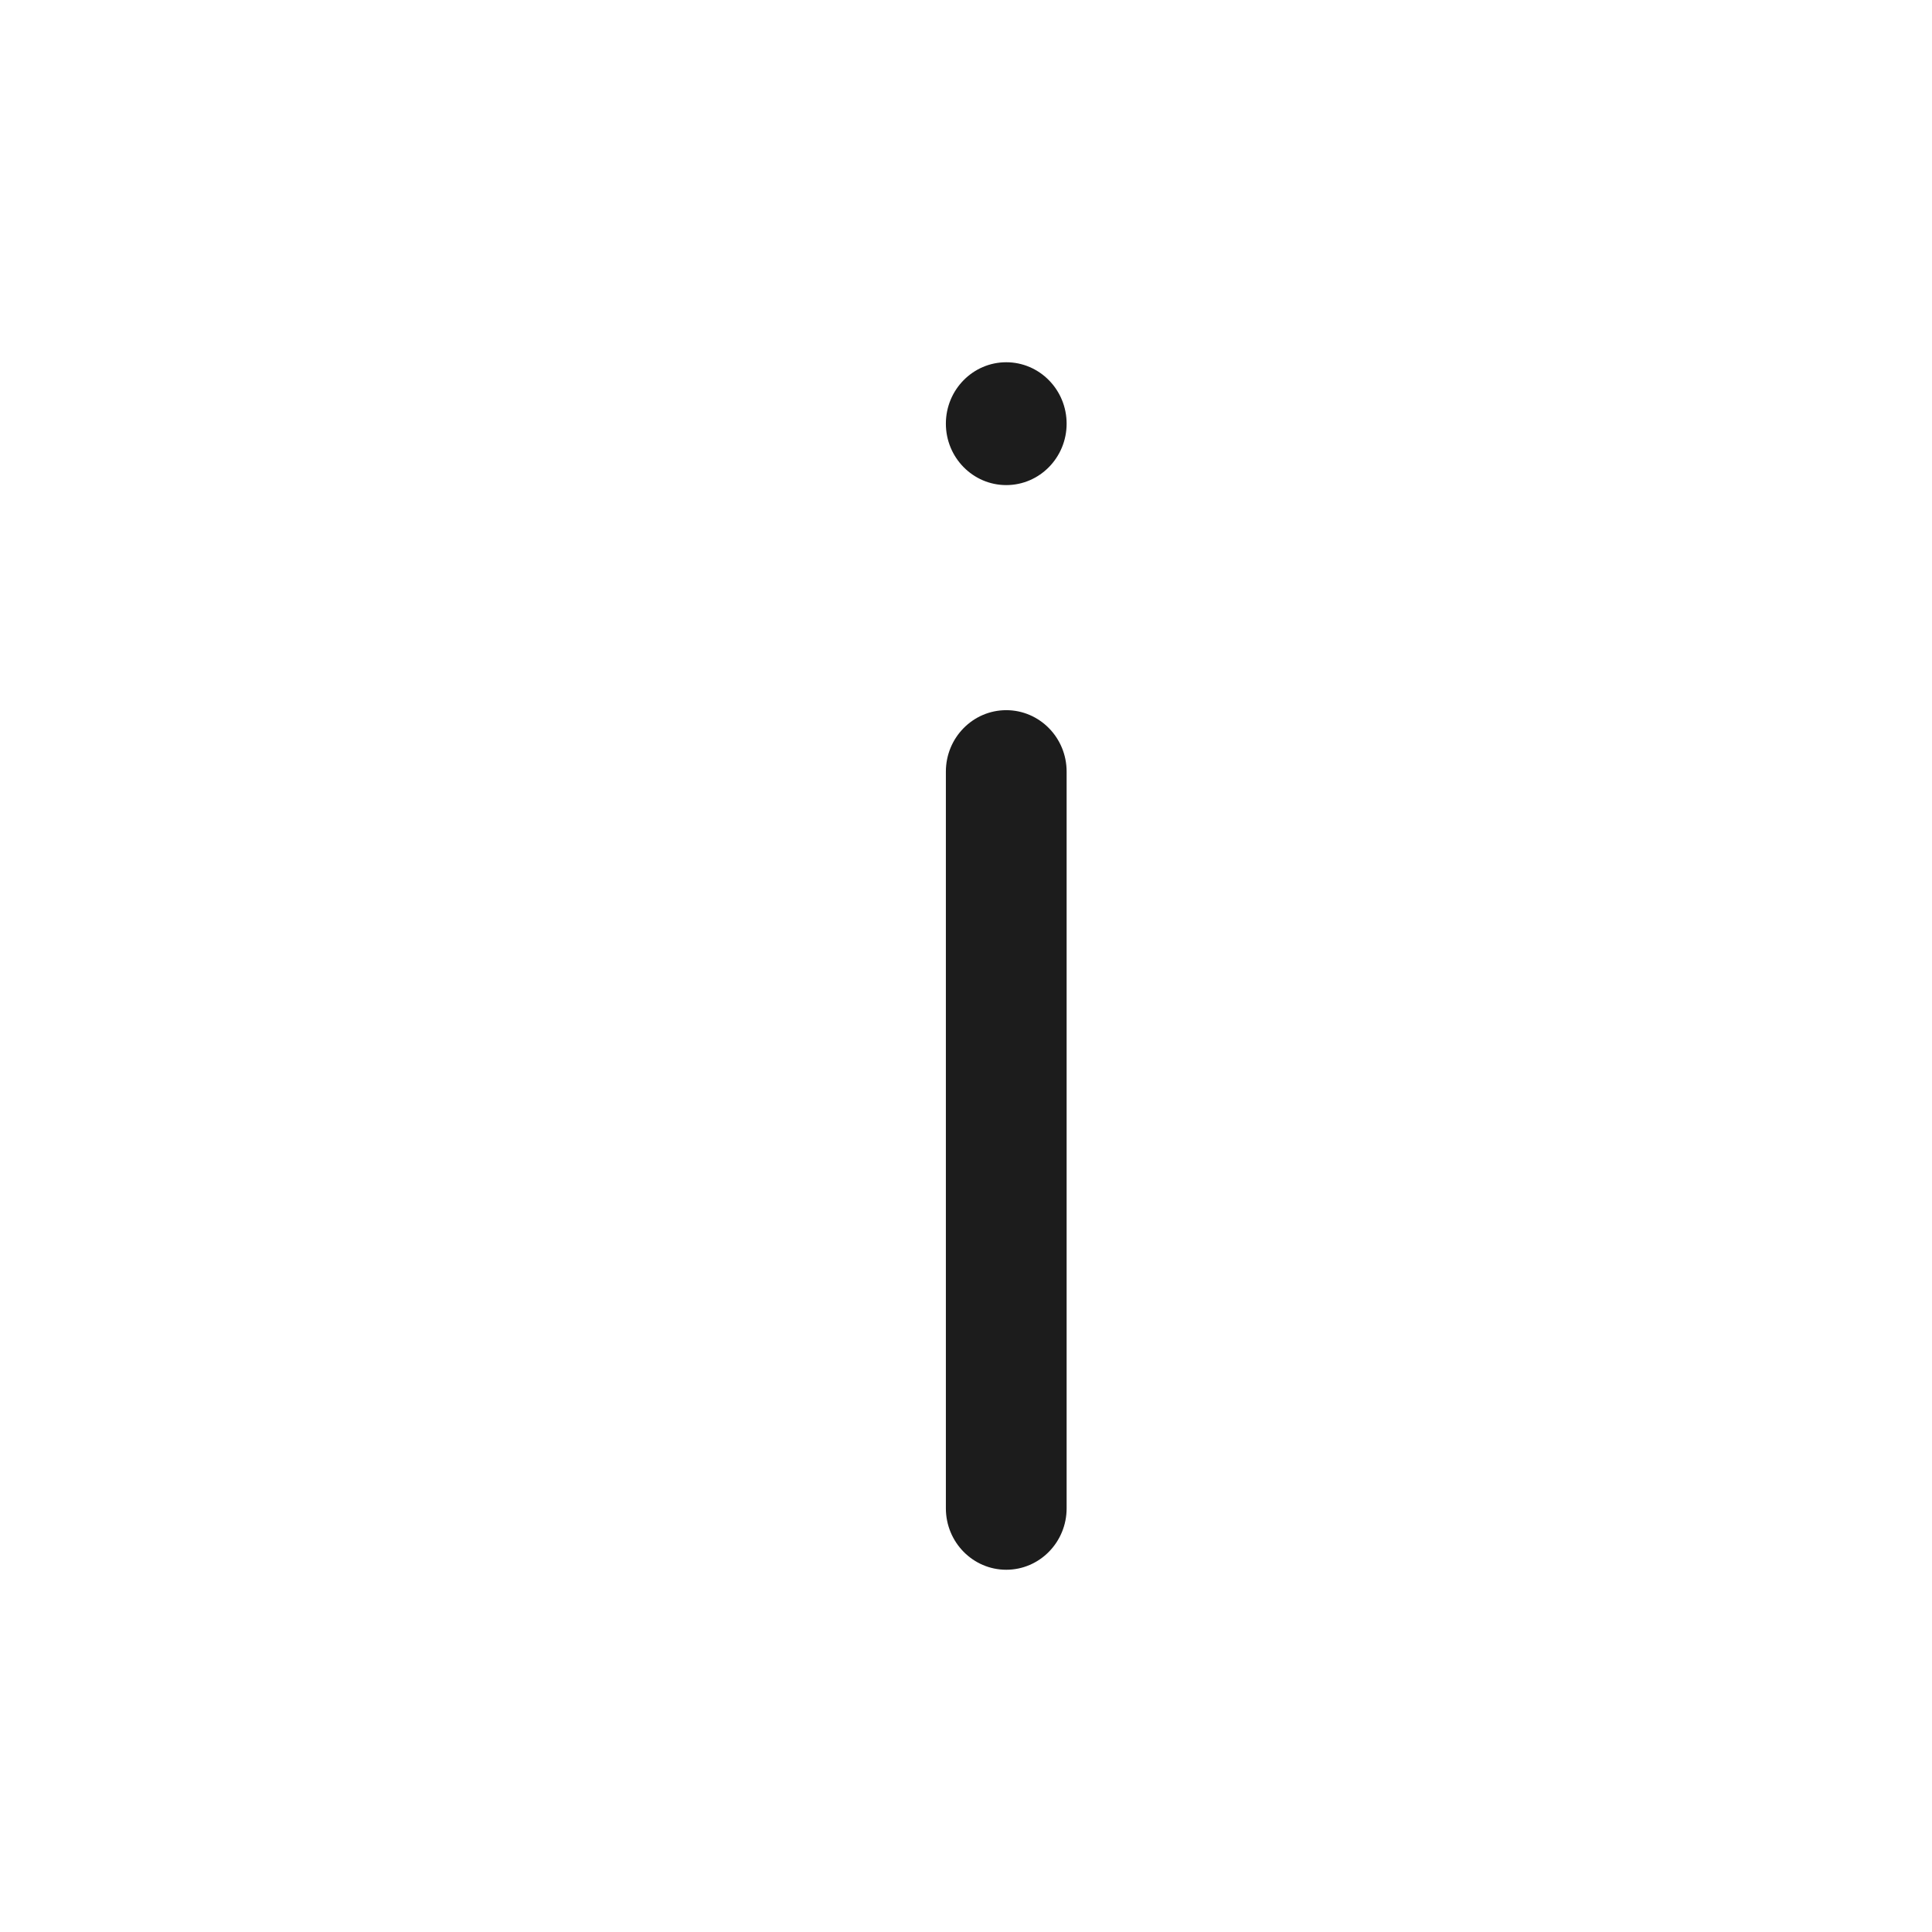
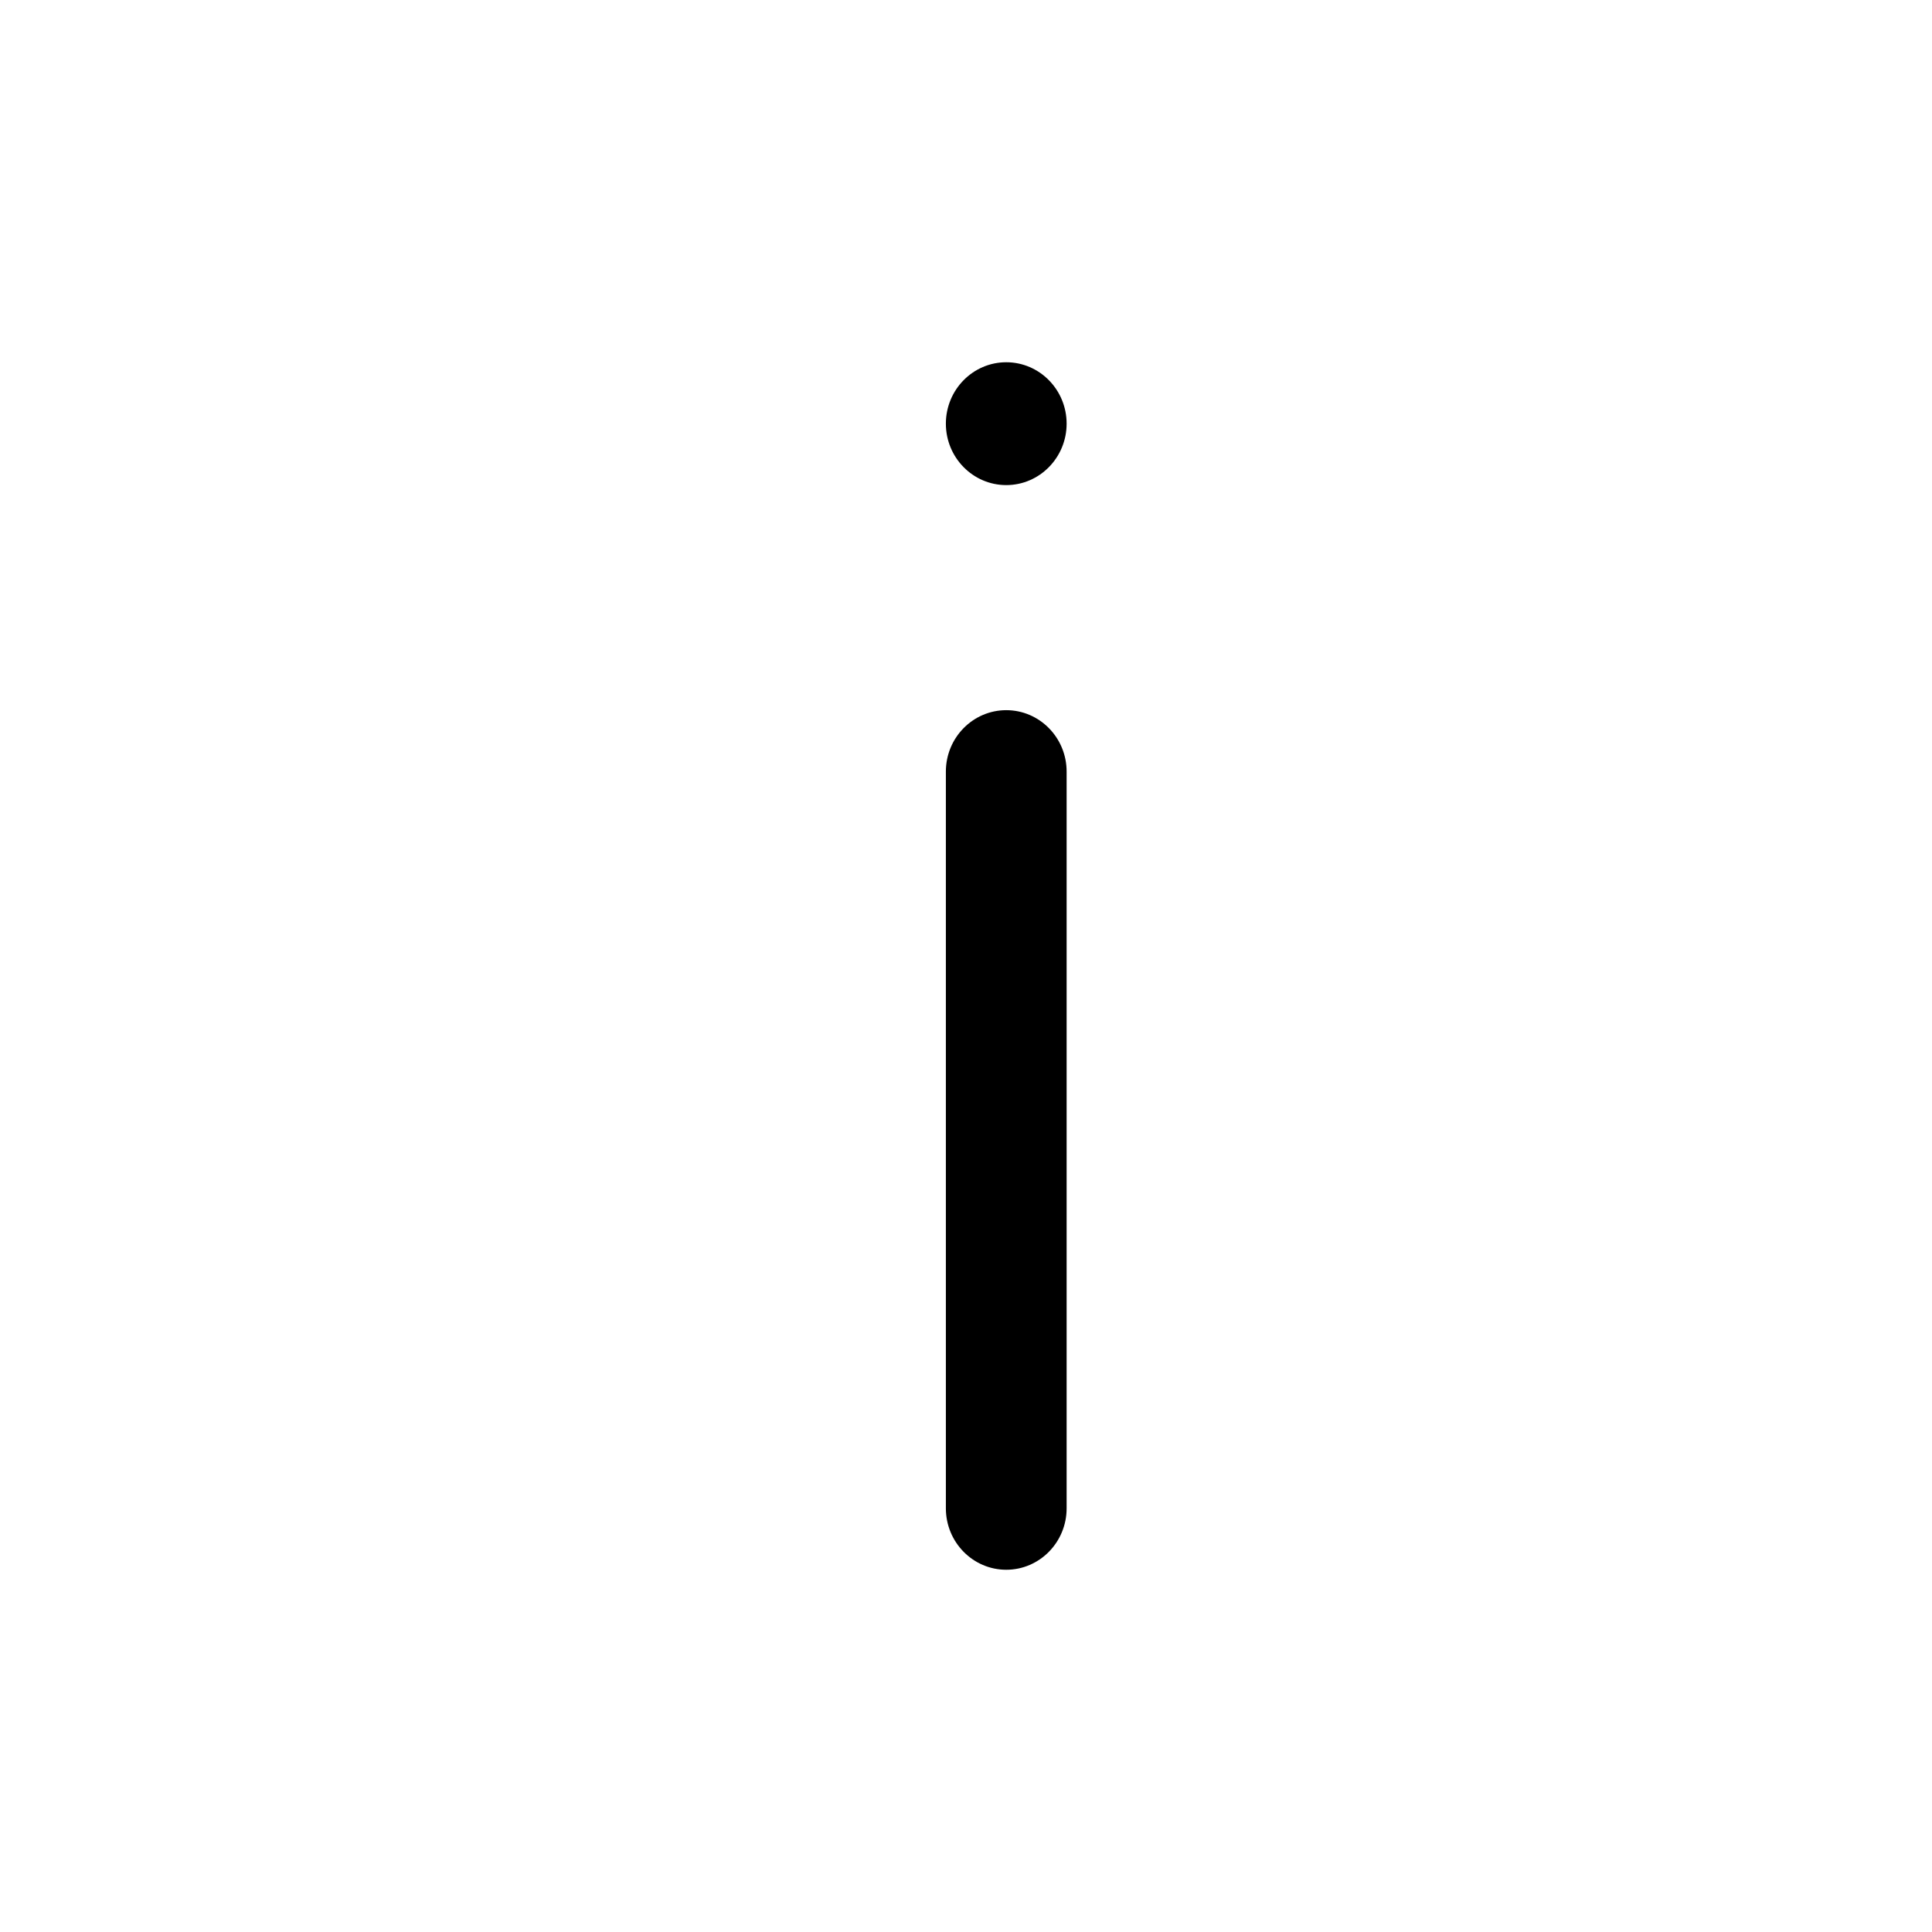
<svg xmlns="http://www.w3.org/2000/svg" width="24px" height="24px" viewBox="0 0 24 24" version="1.1">
  <g id="information" stroke="none" stroke-width="1" fill="none" fill-rule="evenodd">
-     <path d="M12.5,8.822 C12.914,8.822 13.25,9.164 13.25,9.585 L13.25,18.737 C13.25,19.158 12.914,19.5 12.5,19.5 C12.086,19.5 11.75,19.158 11.75,18.737 L11.75,9.585 C11.75,9.164 12.086,8.822 12.5,8.822 Z M12.5,4.5 C12.914,4.5 13.25,4.842 13.25,5.263 C13.25,5.684 12.914,6.026 12.5,6.026 C12.086,6.026 11.75,5.684 11.75,5.263 C11.75,4.842 12.086,4.5 12.5,4.5 Z" id="ICON-COLOR" fill="#1C1C1C" fill-rule="nonzero" />
+     <path d="M12.5,8.822 C12.914,8.822 13.25,9.164 13.25,9.585 L13.25,18.737 C13.25,19.158 12.914,19.5 12.5,19.5 C12.086,19.5 11.75,19.158 11.75,18.737 L11.75,9.585 C11.75,9.164 12.086,8.822 12.5,8.822 Z M12.5,4.5 C12.914,4.5 13.25,4.842 13.25,5.263 C13.25,5.684 12.914,6.026 12.5,6.026 C12.086,6.026 11.75,5.684 11.75,5.263 C11.75,4.842 12.086,4.5 12.5,4.5 Z" id="ICON-COLOR" fill="currentColor" fill-rule="nonzero" />
  </g>
</svg>
